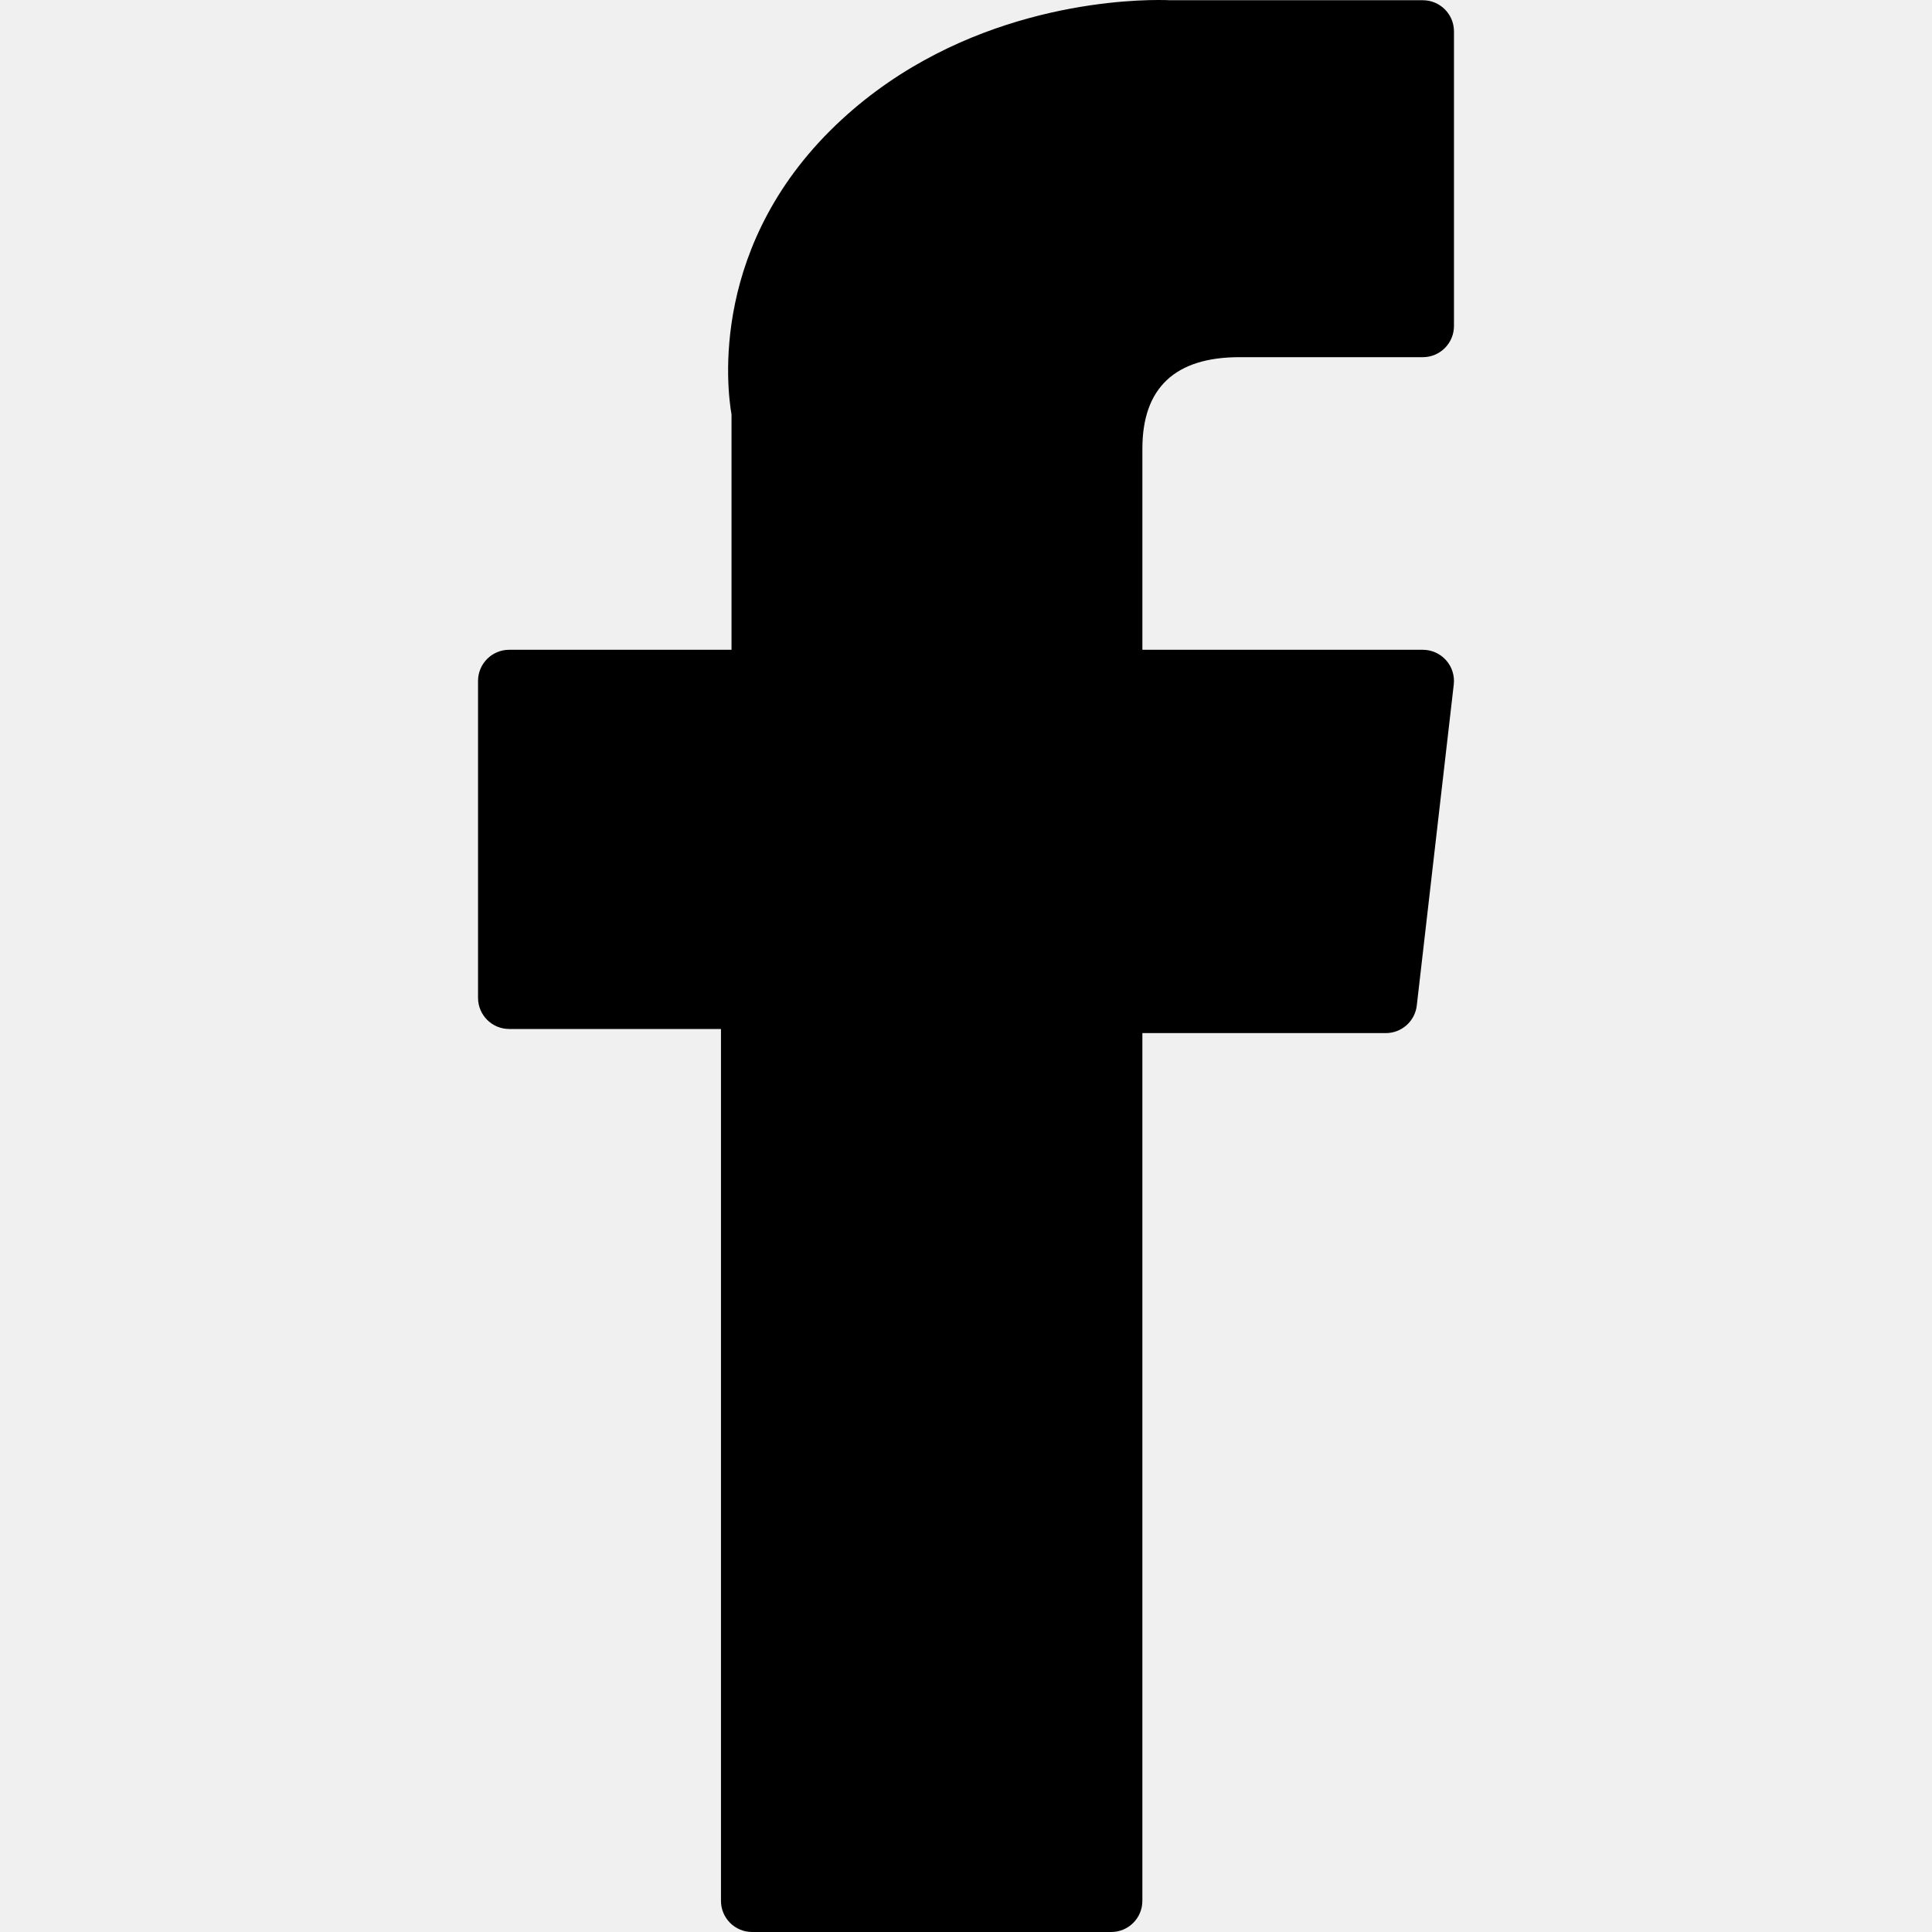
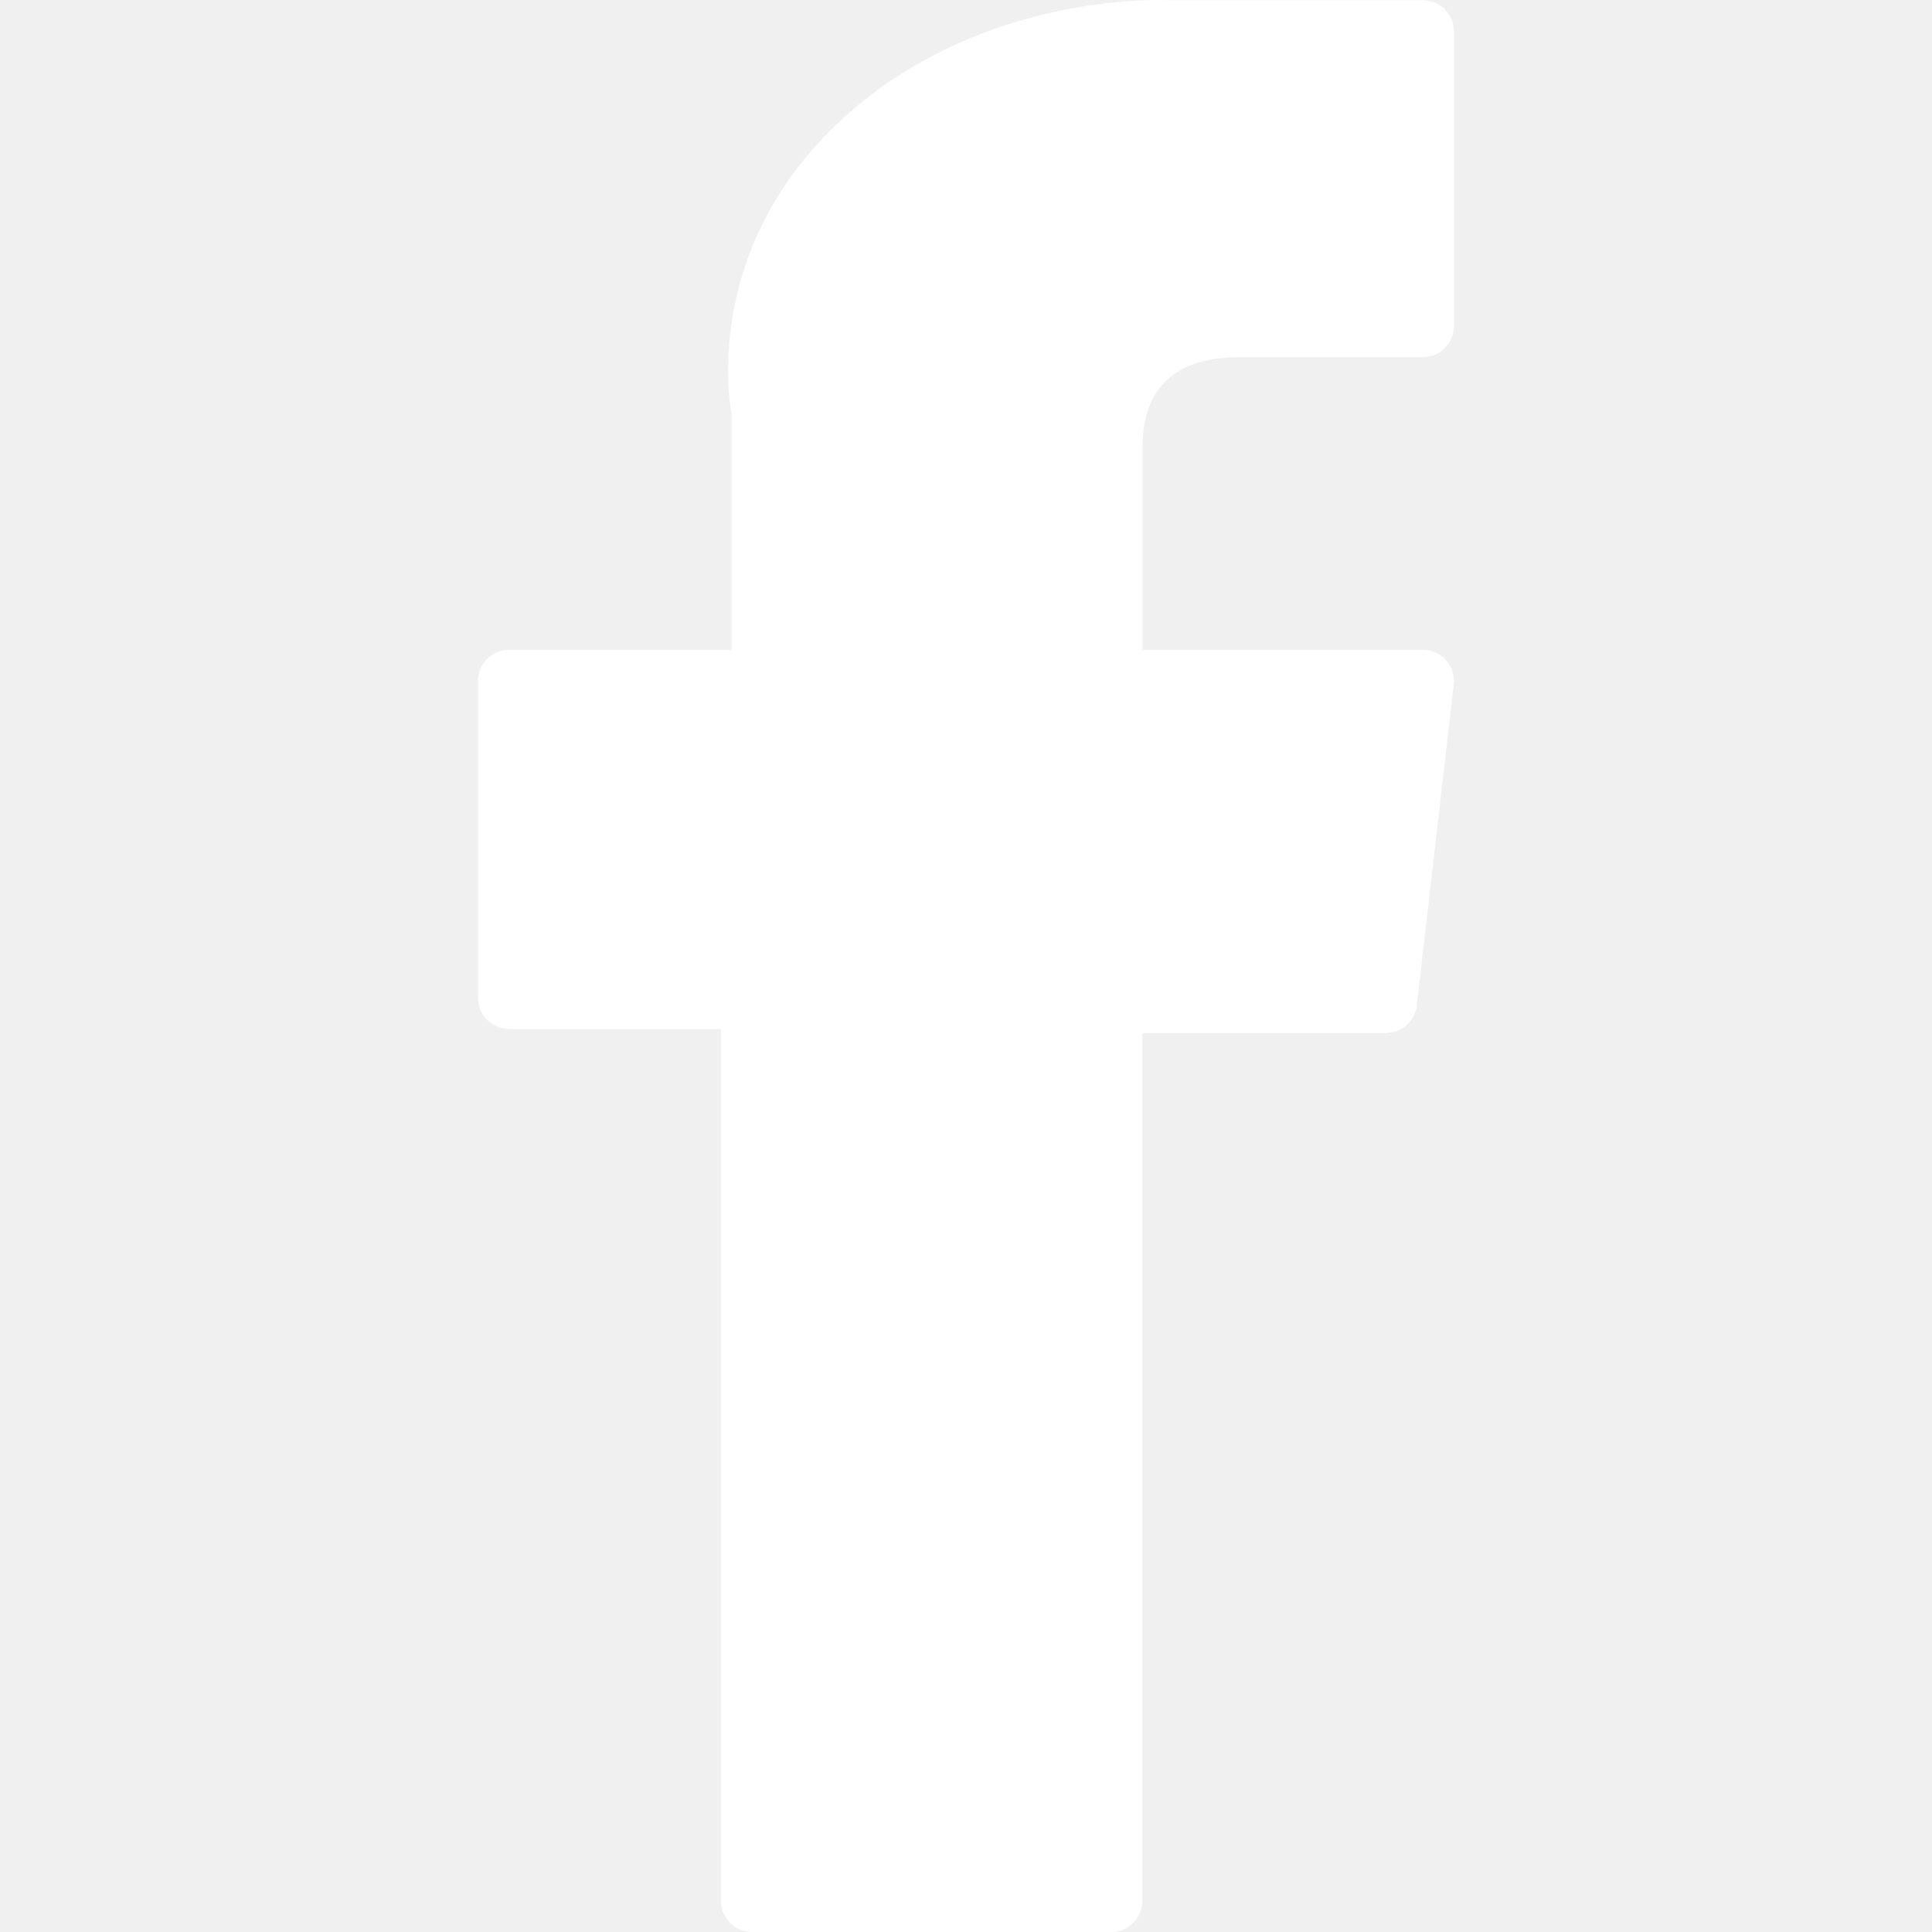
<svg xmlns="http://www.w3.org/2000/svg" version="1.1" id="Layer_1" x="0px" y="0px" viewBox="0 0 310 310" style="enable-background:new 0 0 310 310;" xml:space="preserve">
  <g id="XMLID_834_">
-     <path id="XMLID_835_" d="M81.703,165.106h33.981V305c0,2.762,2.238,5,5,5h57.616c2.762,0,5-2.238,5-5V165.765h39.064   c2.54,0,4.677-1.906,4.967-4.429l5.933-51.502c0.163-1.417-0.286-2.836-1.234-3.899c-0.949-1.064-2.307-1.673-3.732-1.673h-44.996   V71.978c0-9.732,5.24-14.667,15.576-14.667c1.473,0,29.42,0,29.42,0c2.762,0,5-2.239,5-5V5.037c0-2.762-2.238-5-5-5h-40.545   C187.467,0.023,186.832,0,185.896,0c-7.035,0-31.488,1.381-50.804,19.151c-21.402,19.692-18.427,43.27-17.716,47.358v37.752H81.703   c-2.762,0-5,2.238-5,5v50.844C76.703,162.867,78.941,165.106,81.703,165.106z" />
+     <path id="XMLID_835_" style="fill:#FFFFFF;" d="M81.703,165.106h33.981V305c0,2.762,2.238,5,5,5h57.616c2.762,0,5-2.238,5-5V165.765h39.064   c2.54,0,4.677-1.906,4.967-4.429l5.933-51.502c0.163-1.417-0.286-2.836-1.234-3.899c-0.949-1.064-2.307-1.673-3.732-1.673h-44.996   V71.978c0-9.732,5.24-14.667,15.576-14.667c1.473,0,29.42,0,29.42,0c2.762,0,5-2.239,5-5V5.037c0-2.762-2.238-5-5-5h-40.545   C187.467,0.023,186.832,0,185.896,0c-7.035,0-31.488,1.381-50.804,19.151c-21.402,19.692-18.427,43.27-17.716,47.358v37.752H81.703   c-2.762,0-5,2.238-5,5v50.844C76.703,162.867,78.941,165.106,81.703,165.106z" />
  </g>
  <g>
</g>
  <g>
</g>
  <g>
</g>
  <g>
</g>
  <g>
</g>
  <g>
</g>
  <g>
</g>
  <g>
</g>
  <g>
</g>
  <g>
</g>
  <g>
</g>
  <g>
</g>
  <g>
</g>
  <g>
</g>
  <g>
</g>
</svg>
